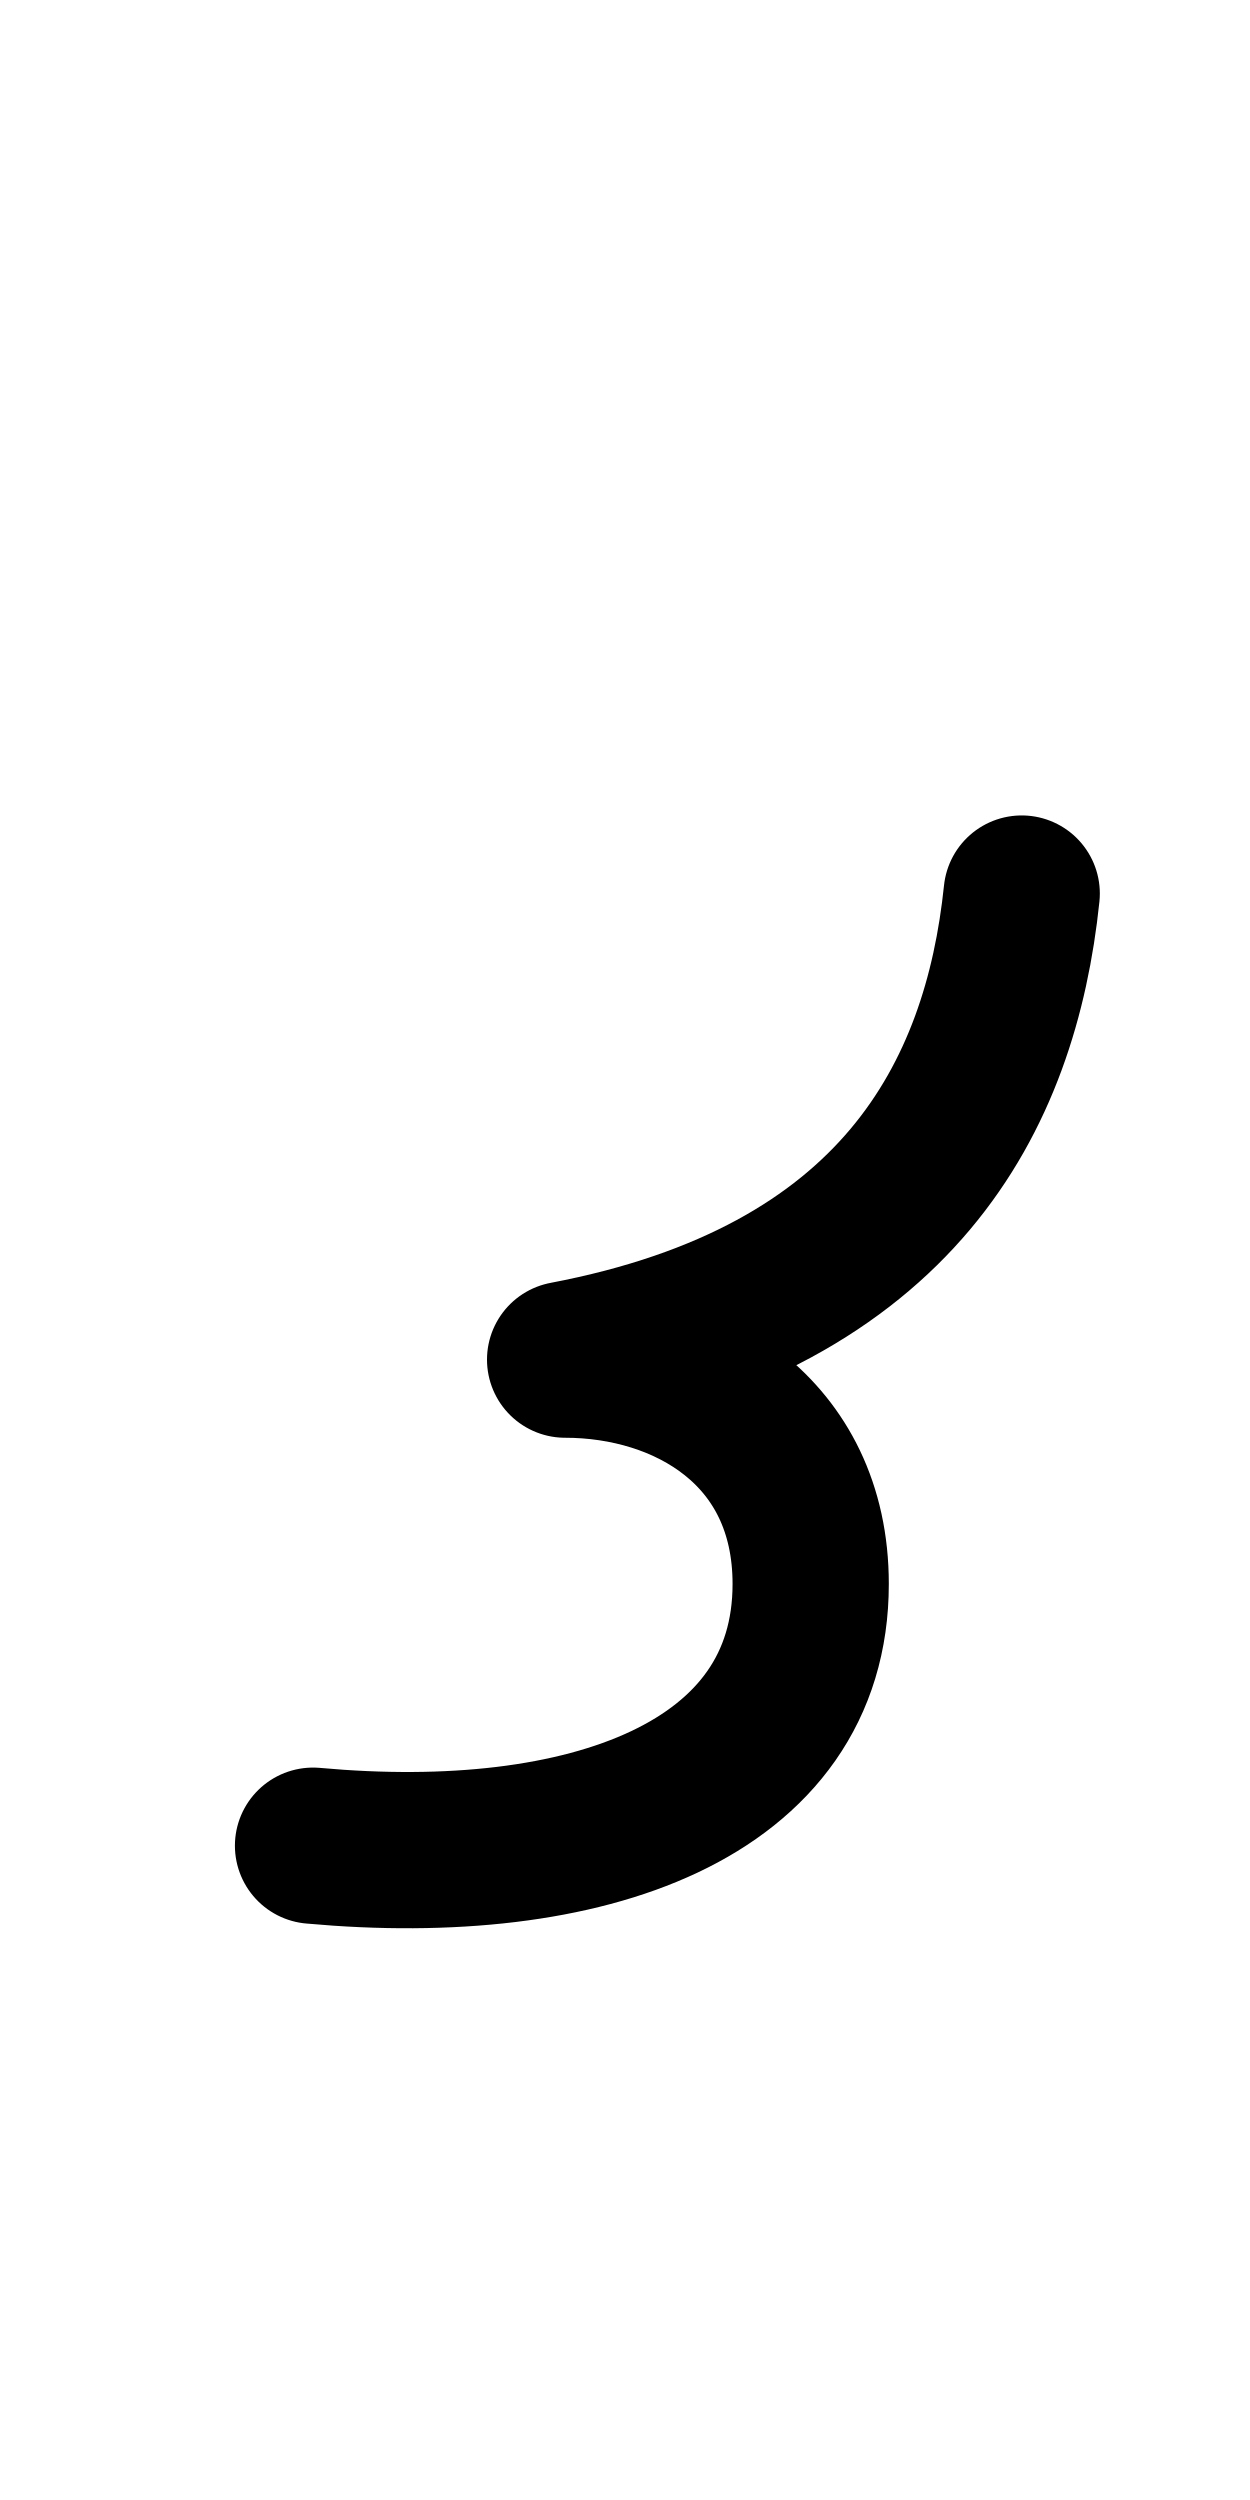
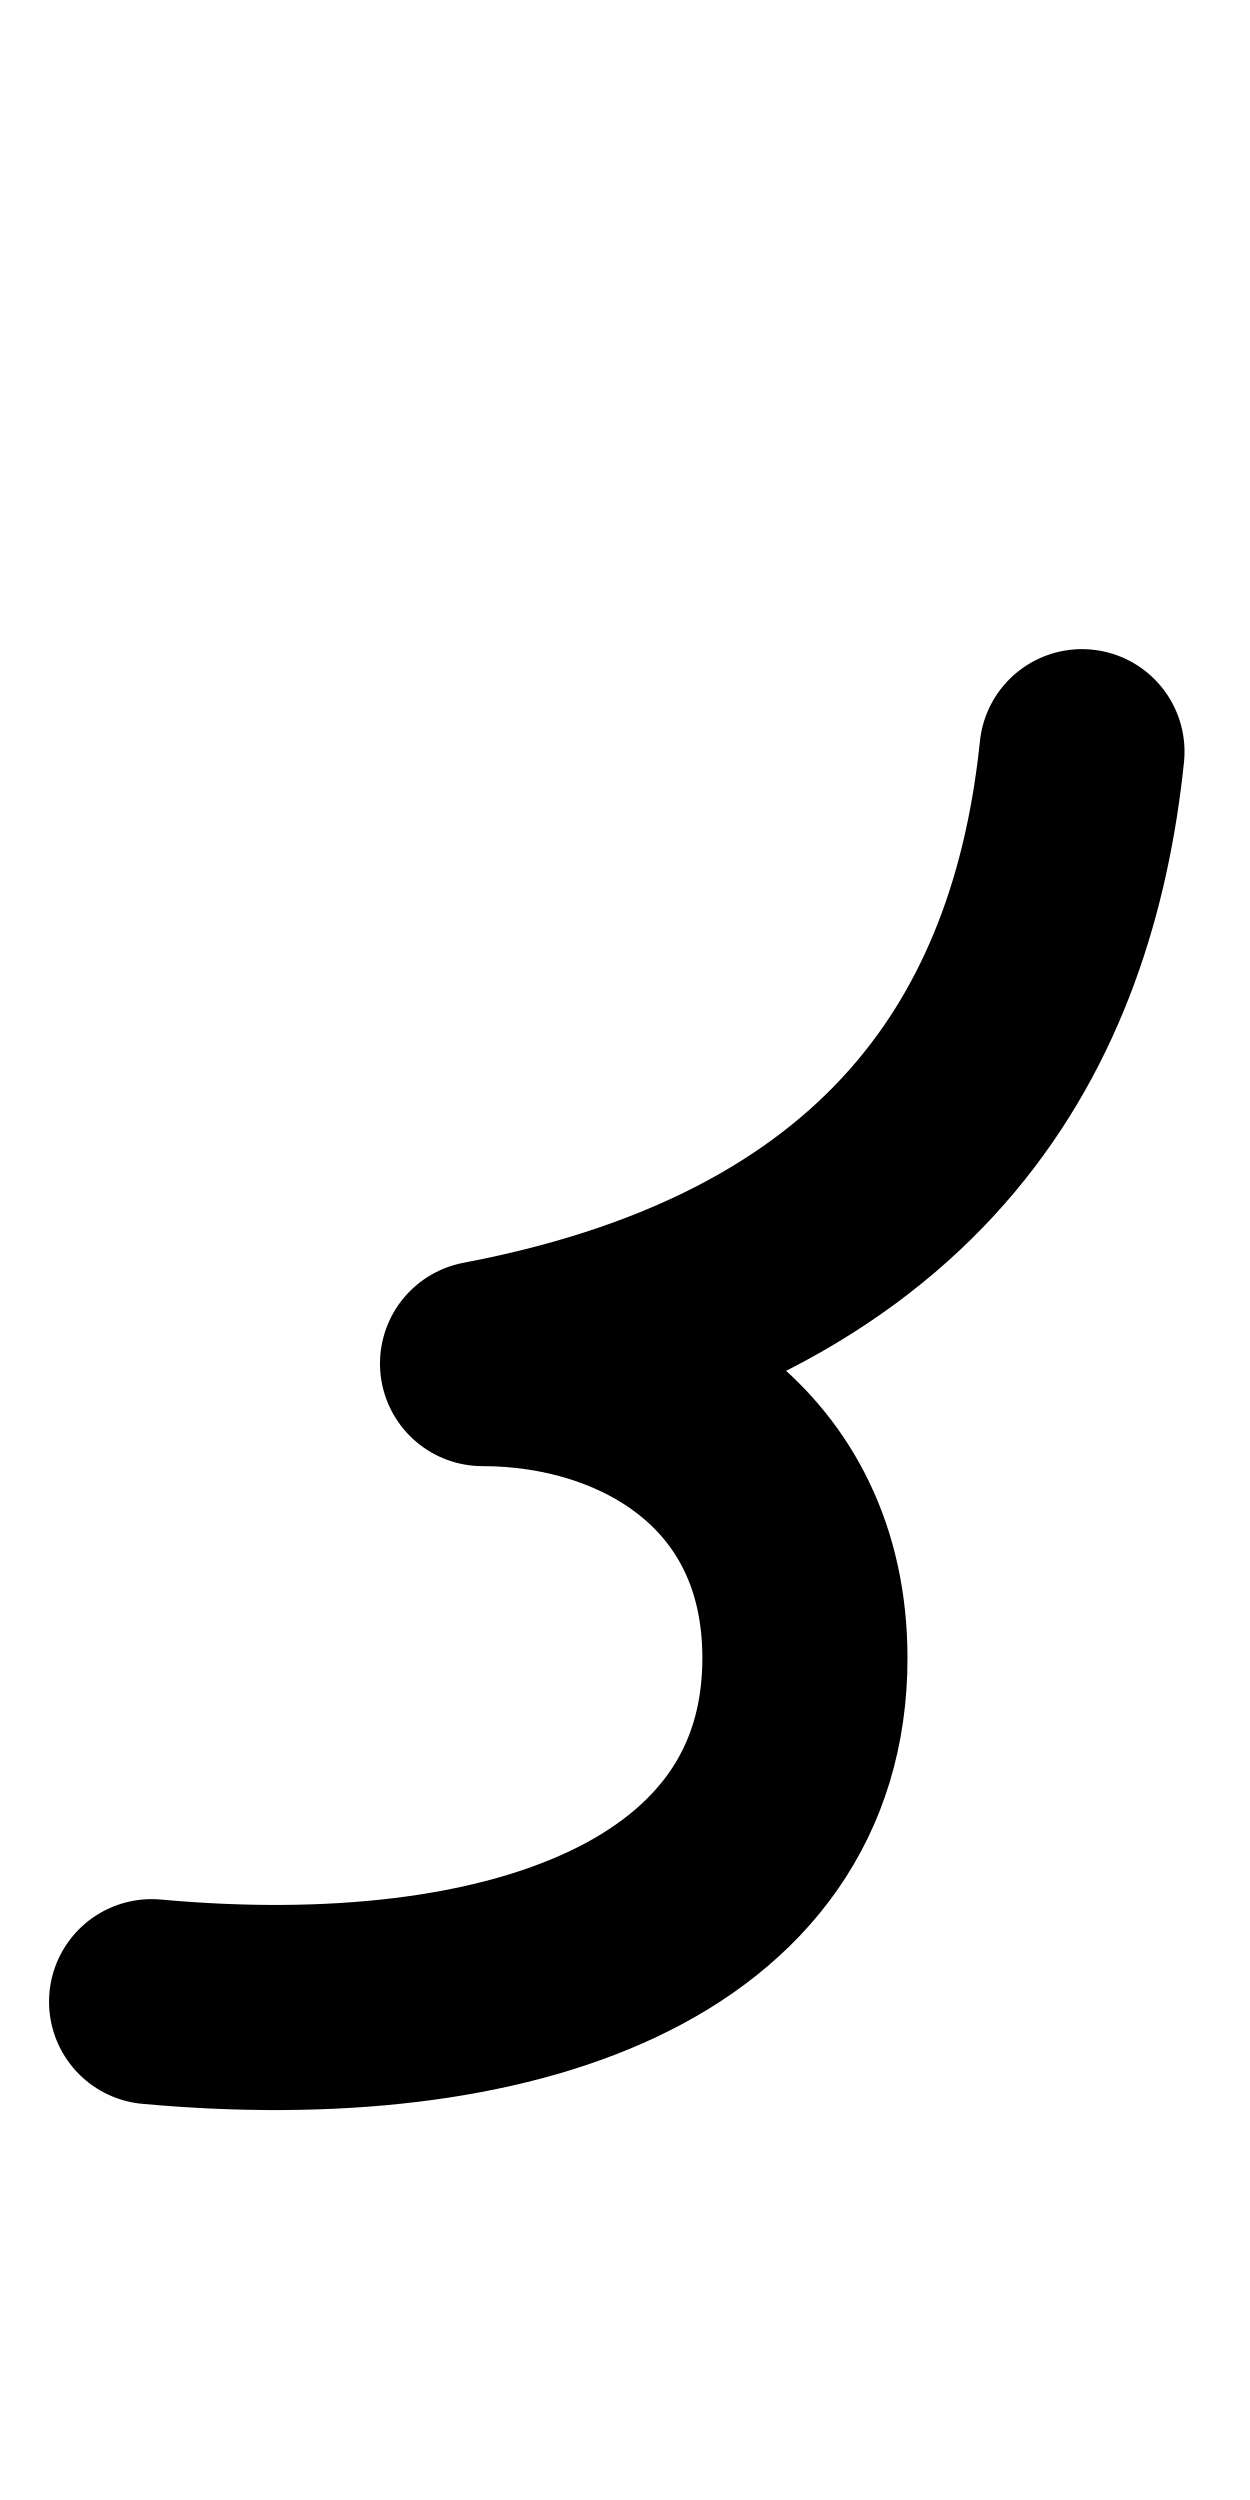
- <svg xmlns="http://www.w3.org/2000/svg" version="1.1" viewBox="-10 0 1024 2048" id="svg2" width="1024" height="2048">
+ <svg xmlns="http://www.w3.org/2000/svg" version="1.1" viewBox="-10 0 500 1000" id="svg2" width="500" height="1000">
  <defs id="defs10" />
  <g id="g4720" transform="matrix(1.0663,0,0,-1.0663,68.33568,1499.684)" style="opacity:0.451" />
  <g transform="matrix(1,0,0,-1,0,1418)" id="g4" />
-   <path style="opacity:1;fill:none;fill-rule:evenodd;stroke:#000000;stroke-width:128;stroke-linecap:round;stroke-linejoin:round;stroke-miterlimit:4;stroke-dasharray:none;stroke-opacity:1" d="m 826.983,732 c -17.32,166.7 -101.341,329.991 -374.035,381.808 99.66,0 201.167,57.973 201.167,183.778 0,169.817 -183.887,234.829 -407.675,214.413" id="path4732" />
+   <path style="opacity:1;fill:none;fill-rule:evenodd;stroke:#000000;stroke-width:82.051;stroke-linecap:round;stroke-linejoin:round;stroke-miterlimit:4;stroke-dasharray:none;stroke-opacity:1" d="m 422.783,300.679 c -11.103,106.859 -64.962,211.532 -239.766,244.749 63.884,0 128.953,37.162 128.953,117.806 0,108.857 -117.876,150.531 -261.33,137.444" id="path4732" />
</svg>
